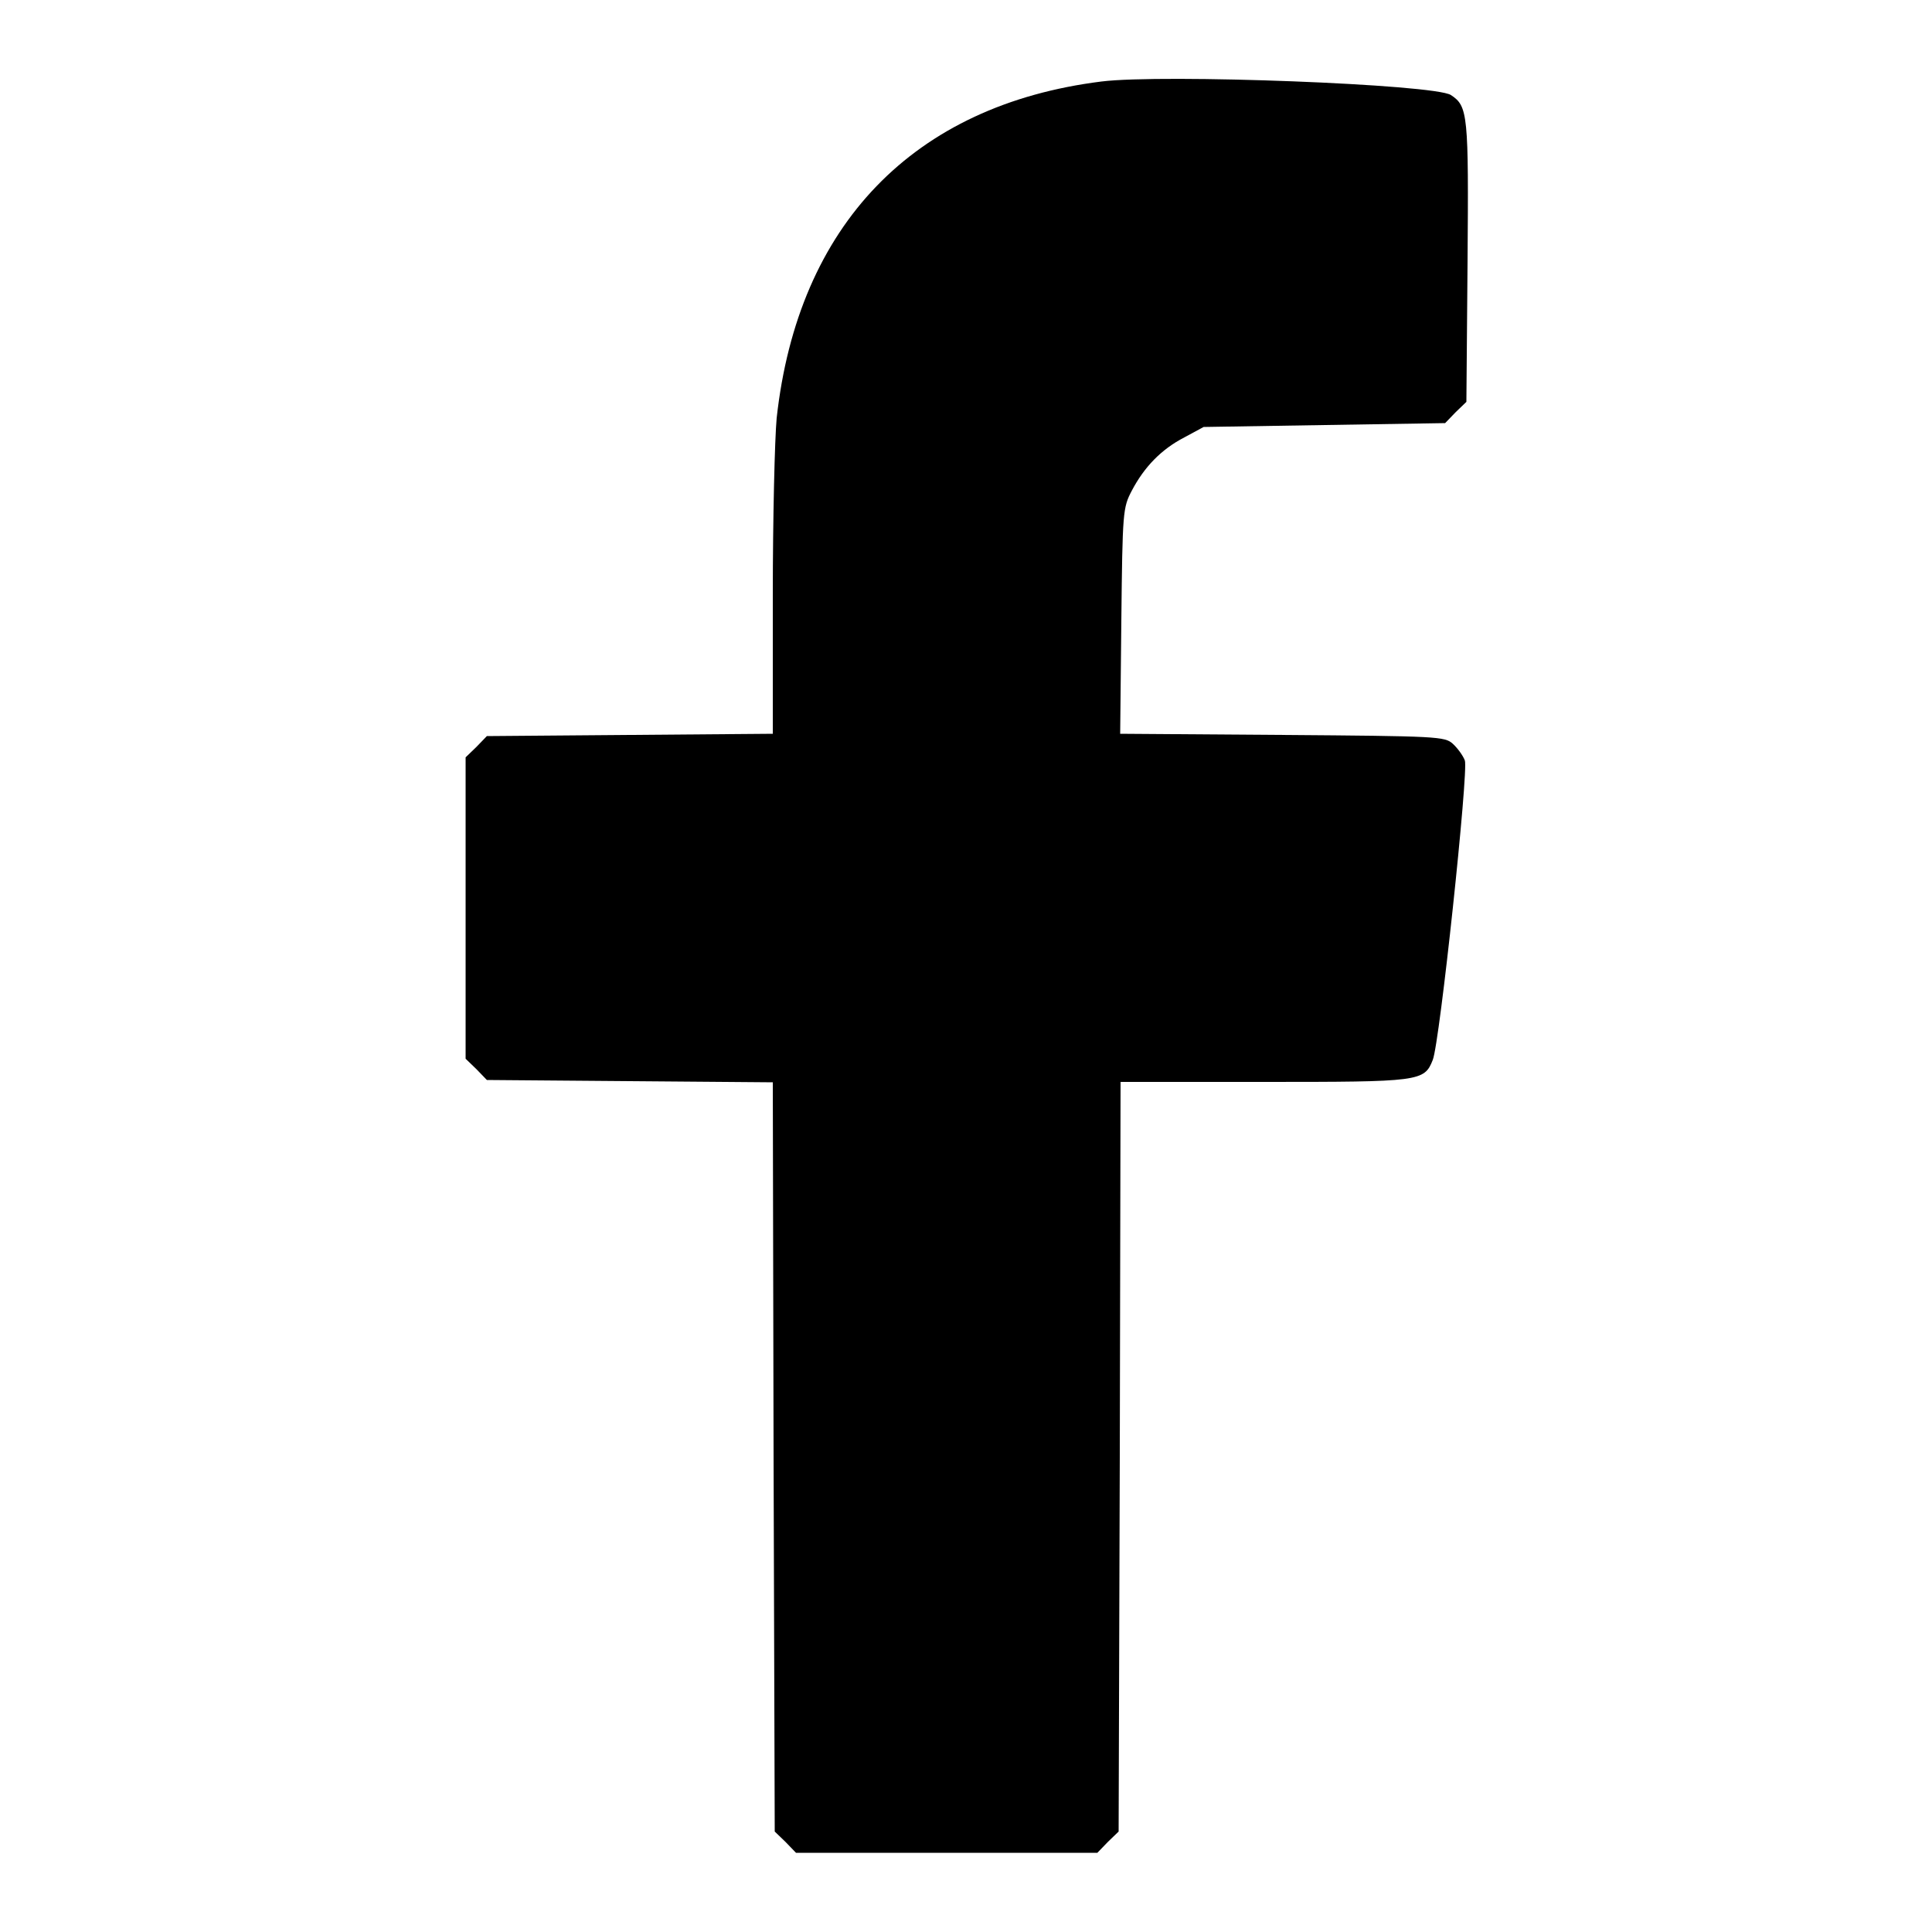
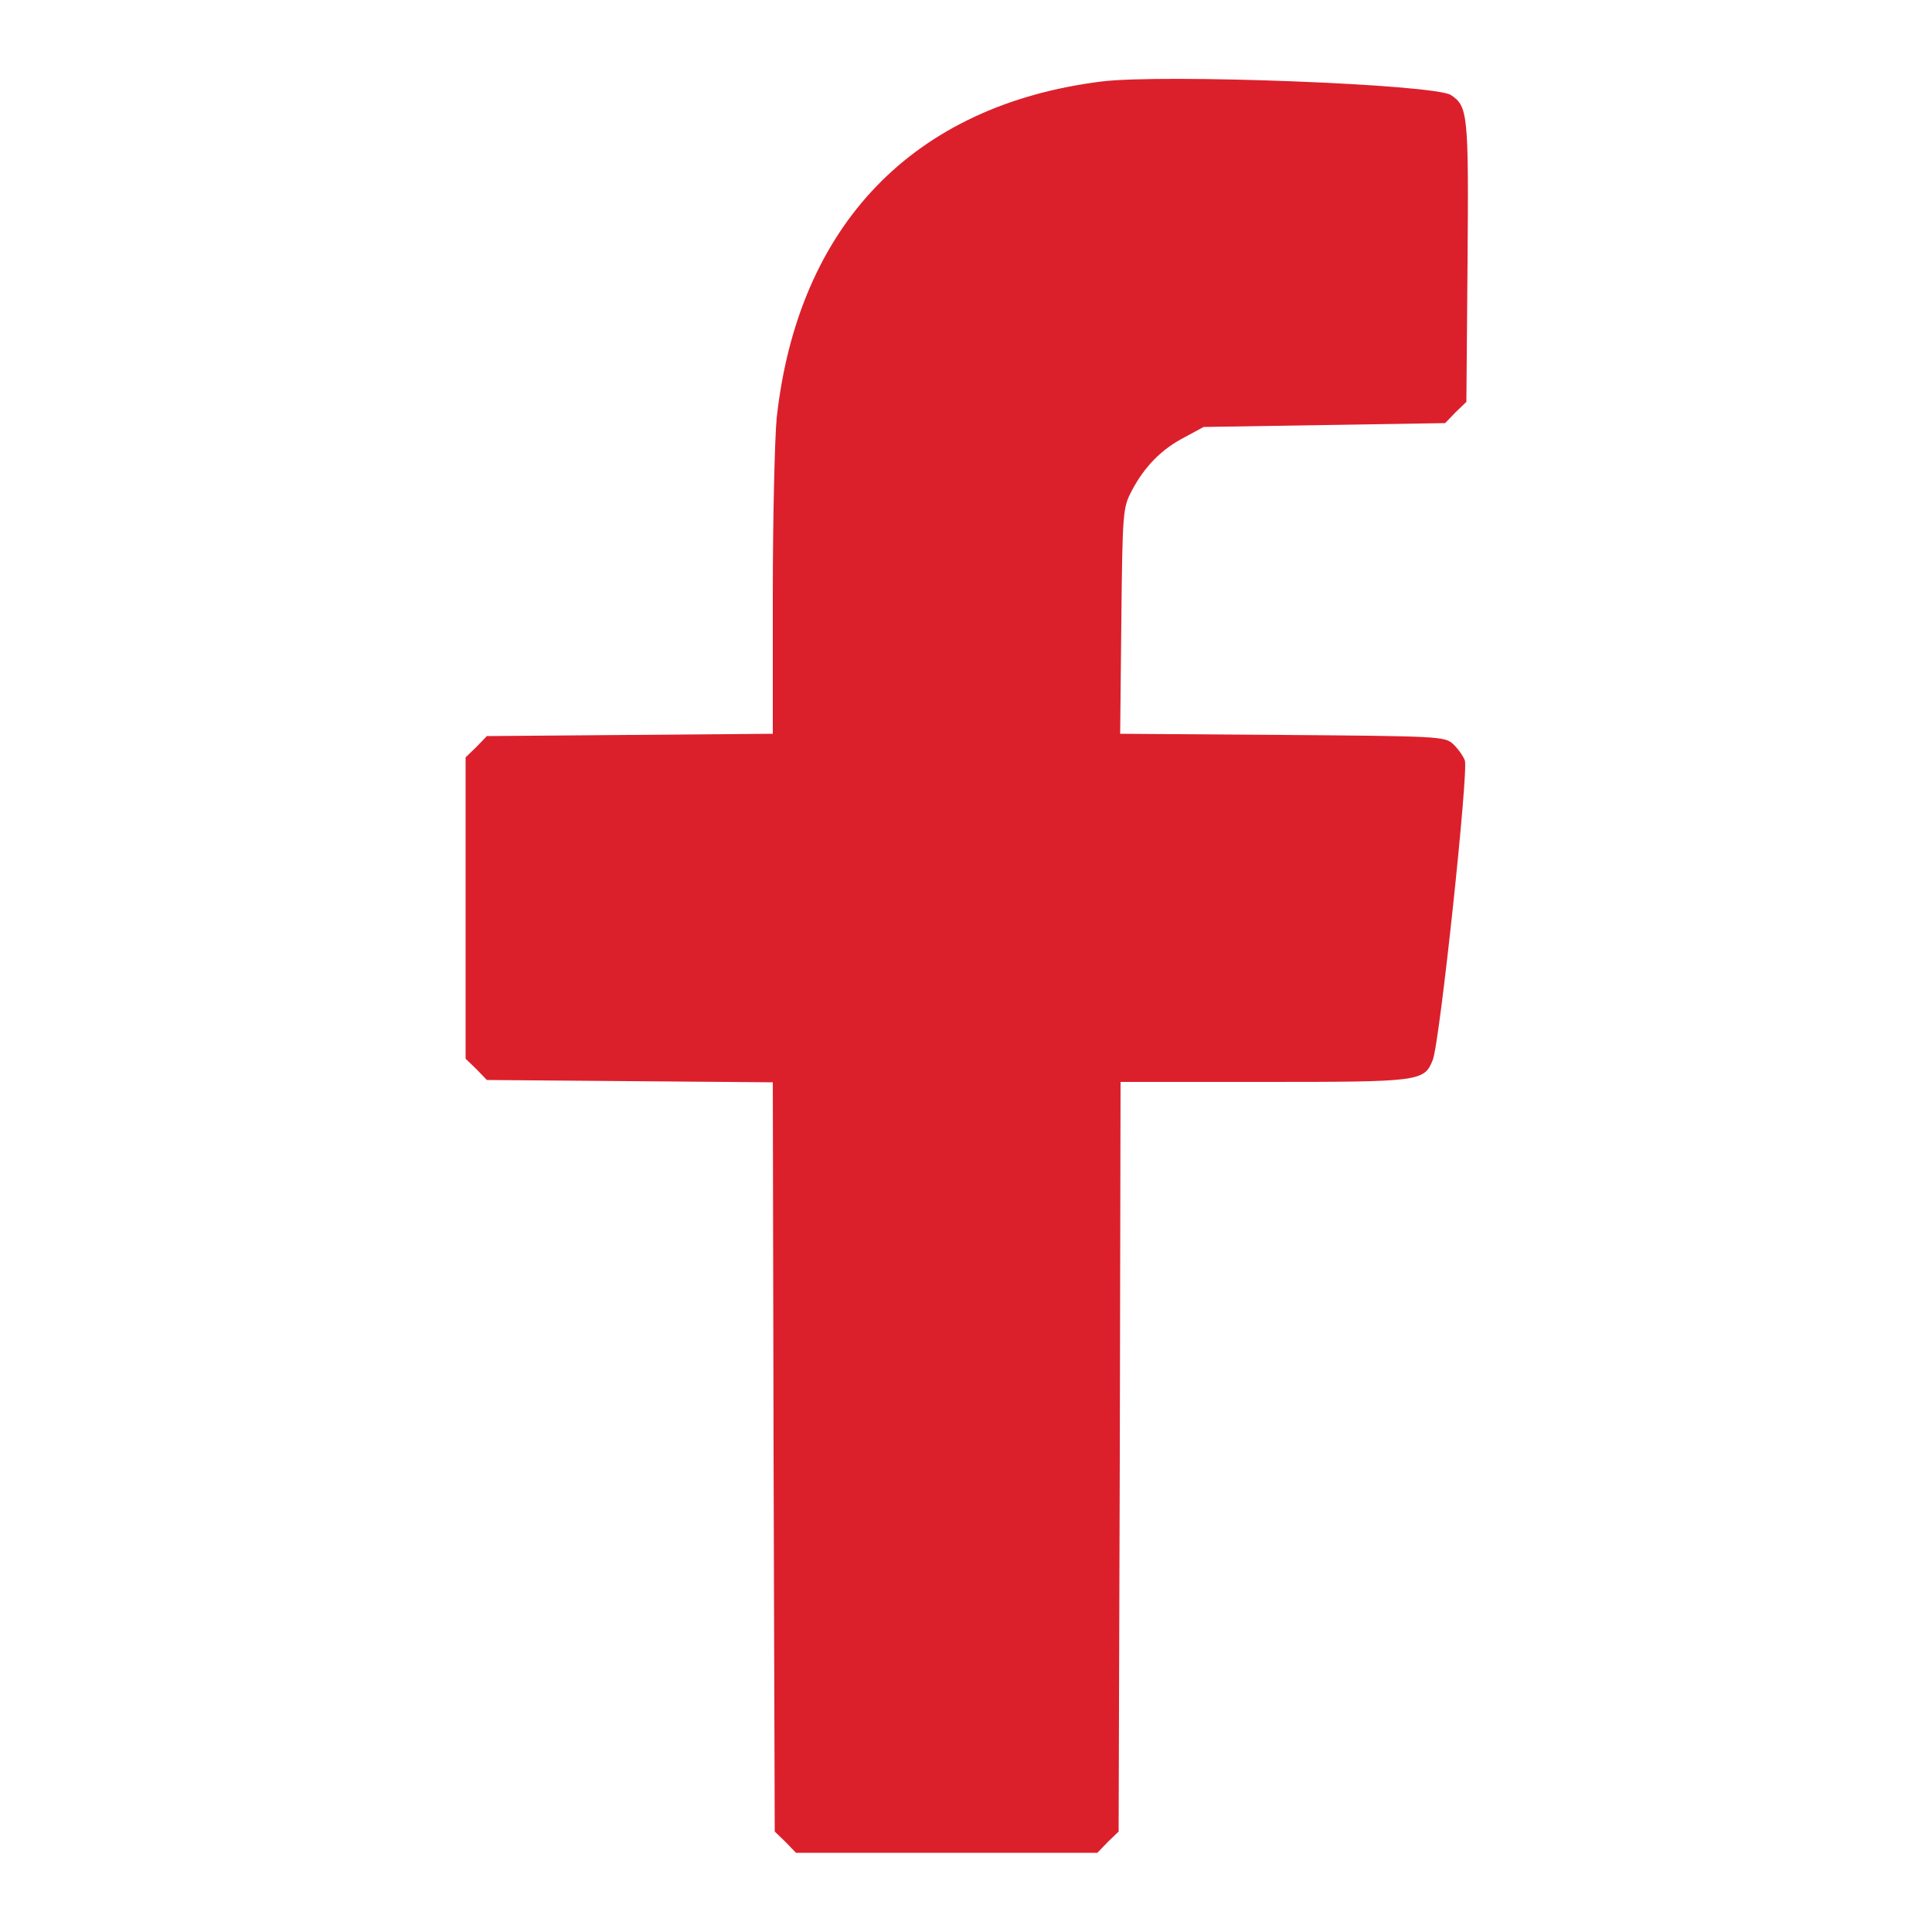
<svg xmlns="http://www.w3.org/2000/svg" version="1.0" width="500pt" height="500pt" viewBox="0 0 500 500" preserveAspectRatio="xMidYMid meet">
-   <g transform="translate(0,500) scale(0.1,-0.1)" fill="#000000" stroke="none">
+   <g transform="translate(0,500) scale(0.1,-0.1)" fill="#DB202C" stroke="none">
    <path d="M2850 4789 c-486 -61 -785 -371 -840 -871 -5 -54 -10 -259 -10 -457 l0 -360 -370 -3 -370 -3 -27 -28 -28 -27 0 -390 0 -390 28 -27 27 -28 370 -3 370 -3 2 -969 3 -970 28 -27 27 -28 390 0 390 0 27 28 28 27 3 970 2 970 371 0 c404 0 415 1 437 57 18 44 93 749 83 775 -5 13 -19 32 -31 43 -21 19 -38 20 -442 23 l-419 3 3 292 c3 284 4 293 27 337 32 61 76 107 136 138 l50 27 312 5 313 5 27 28 28 27 3 362 c3 383 1 403 -43 432 -42 28 -747 55 -905 35z" />
  </g>
</svg>
